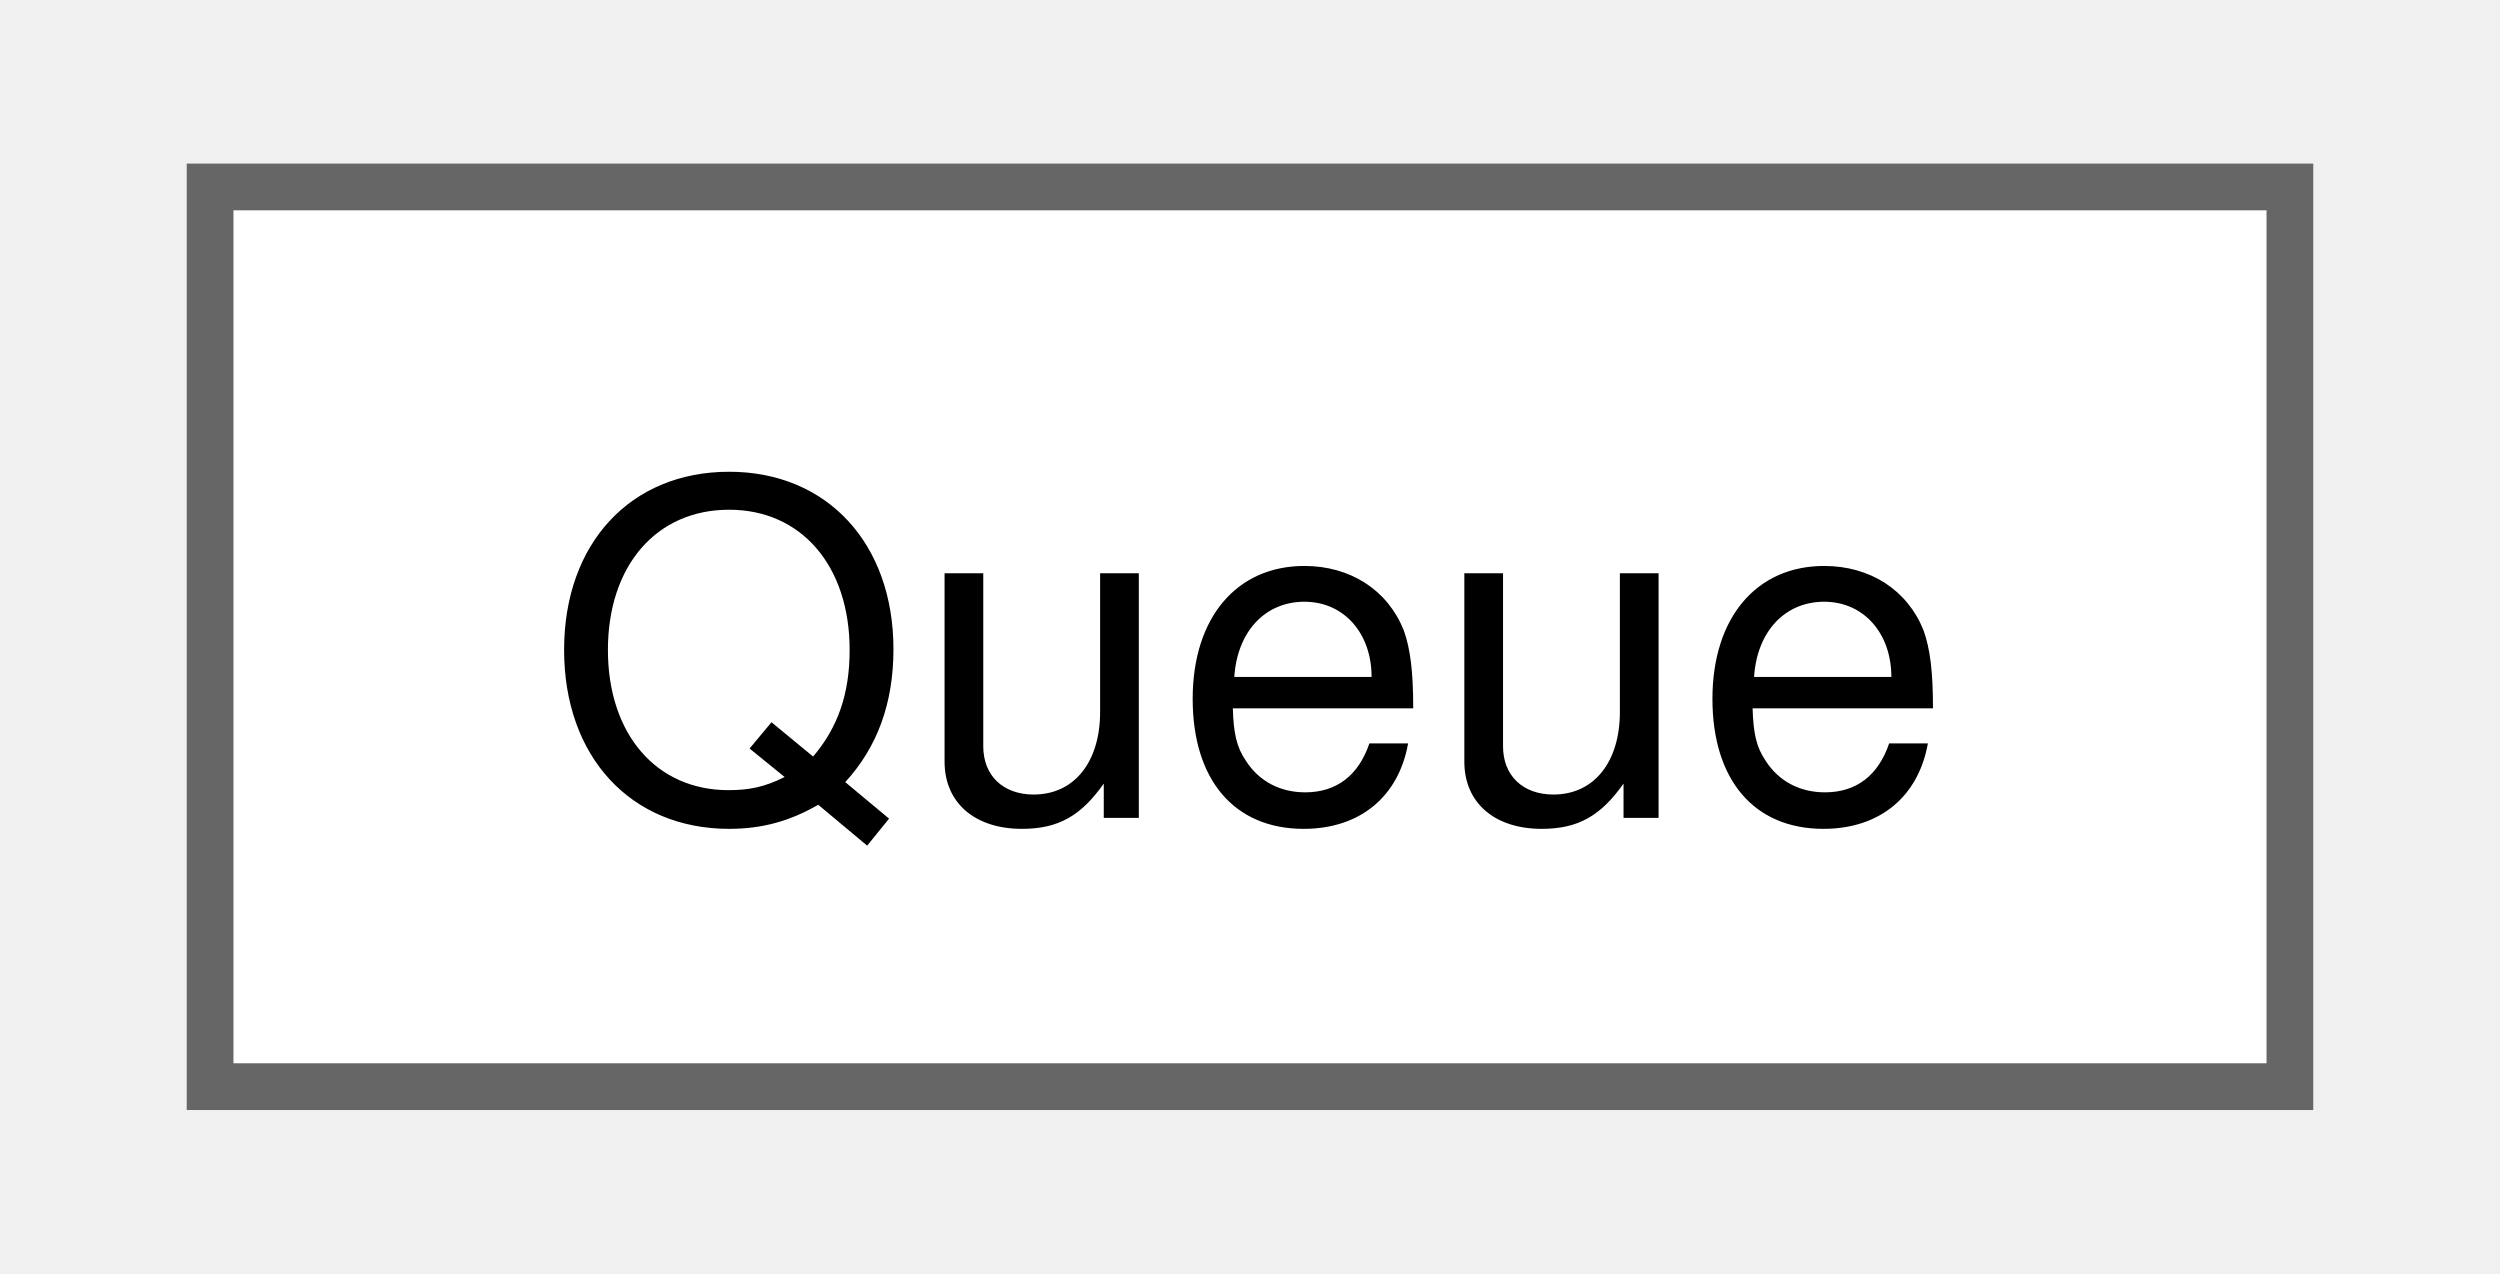
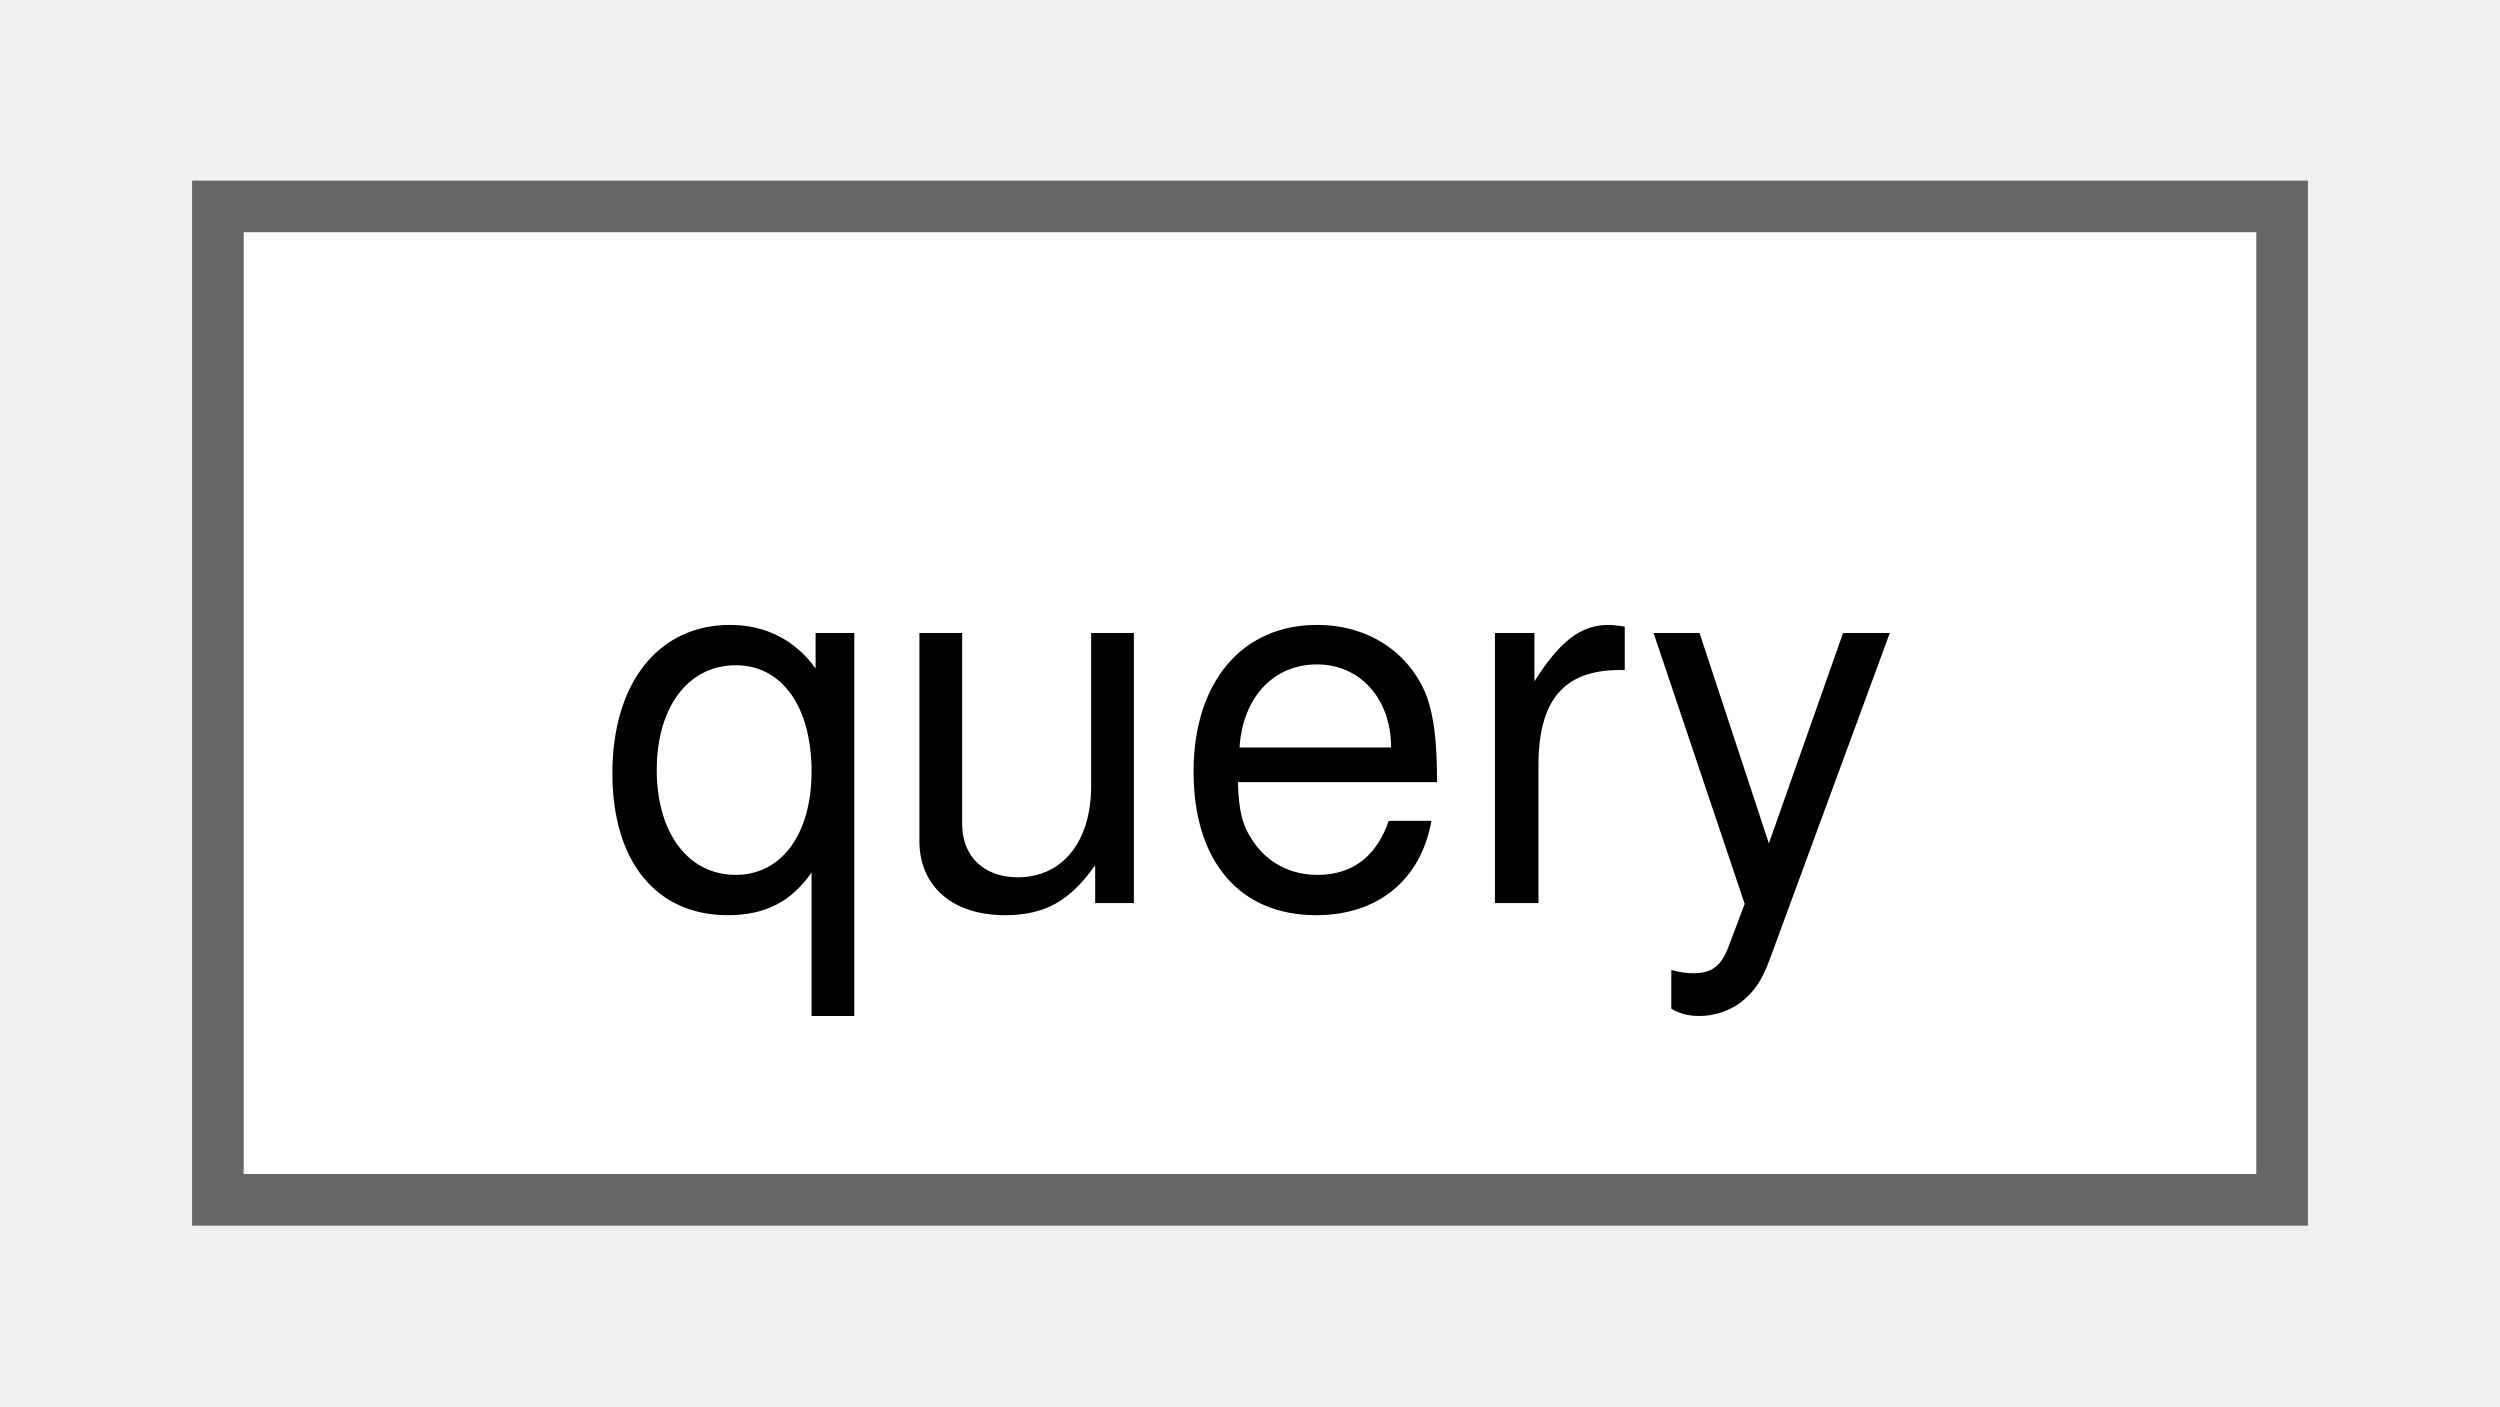
- <svg xmlns="http://www.w3.org/2000/svg" xmlns:xlink="http://www.w3.org/1999/xlink" width="53pt" height="27pt" viewBox="0.00 0.00 52.50 27.25">
+ <svg xmlns="http://www.w3.org/2000/svg" xmlns:xlink="http://www.w3.org/1999/xlink" width="48pt" height="27pt" viewBox="0.00 0.00 48.00 27.25">
  <g id="graph0" class="graph" transform="scale(1 1) rotate(0) translate(4 23.25)">
    <g id="Node000000" class="node">
      <g id="a_Node000000">
-         <a xlink:href="dc/db5/struct_queue.html" target="_top" xlink:title=" ">
-           <polygon fill="white" stroke="#666666" points="44.5,-19.25 0,-19.25 0,0 44.5,0 44.5,-19.25" />
-           <text text-anchor="middle" x="22.25" y="-5.75" font-family="Helvetica,sans-Serif" font-size="10.00">Queue</text>
+         <a xlink:href="dd/d1b/structquery.html" target="_top" xlink:title=" ">
+           <polygon fill="white" stroke="#666666" points="40,-19.25 0,-19.25 0,0 40,0 40,-19.25" />
+           <text text-anchor="middle" x="20" y="-5.75" font-family="Helvetica,sans-Serif" font-size="10.00">query</text>
        </a>
      </g>
    </g>
  </g>
</svg>
